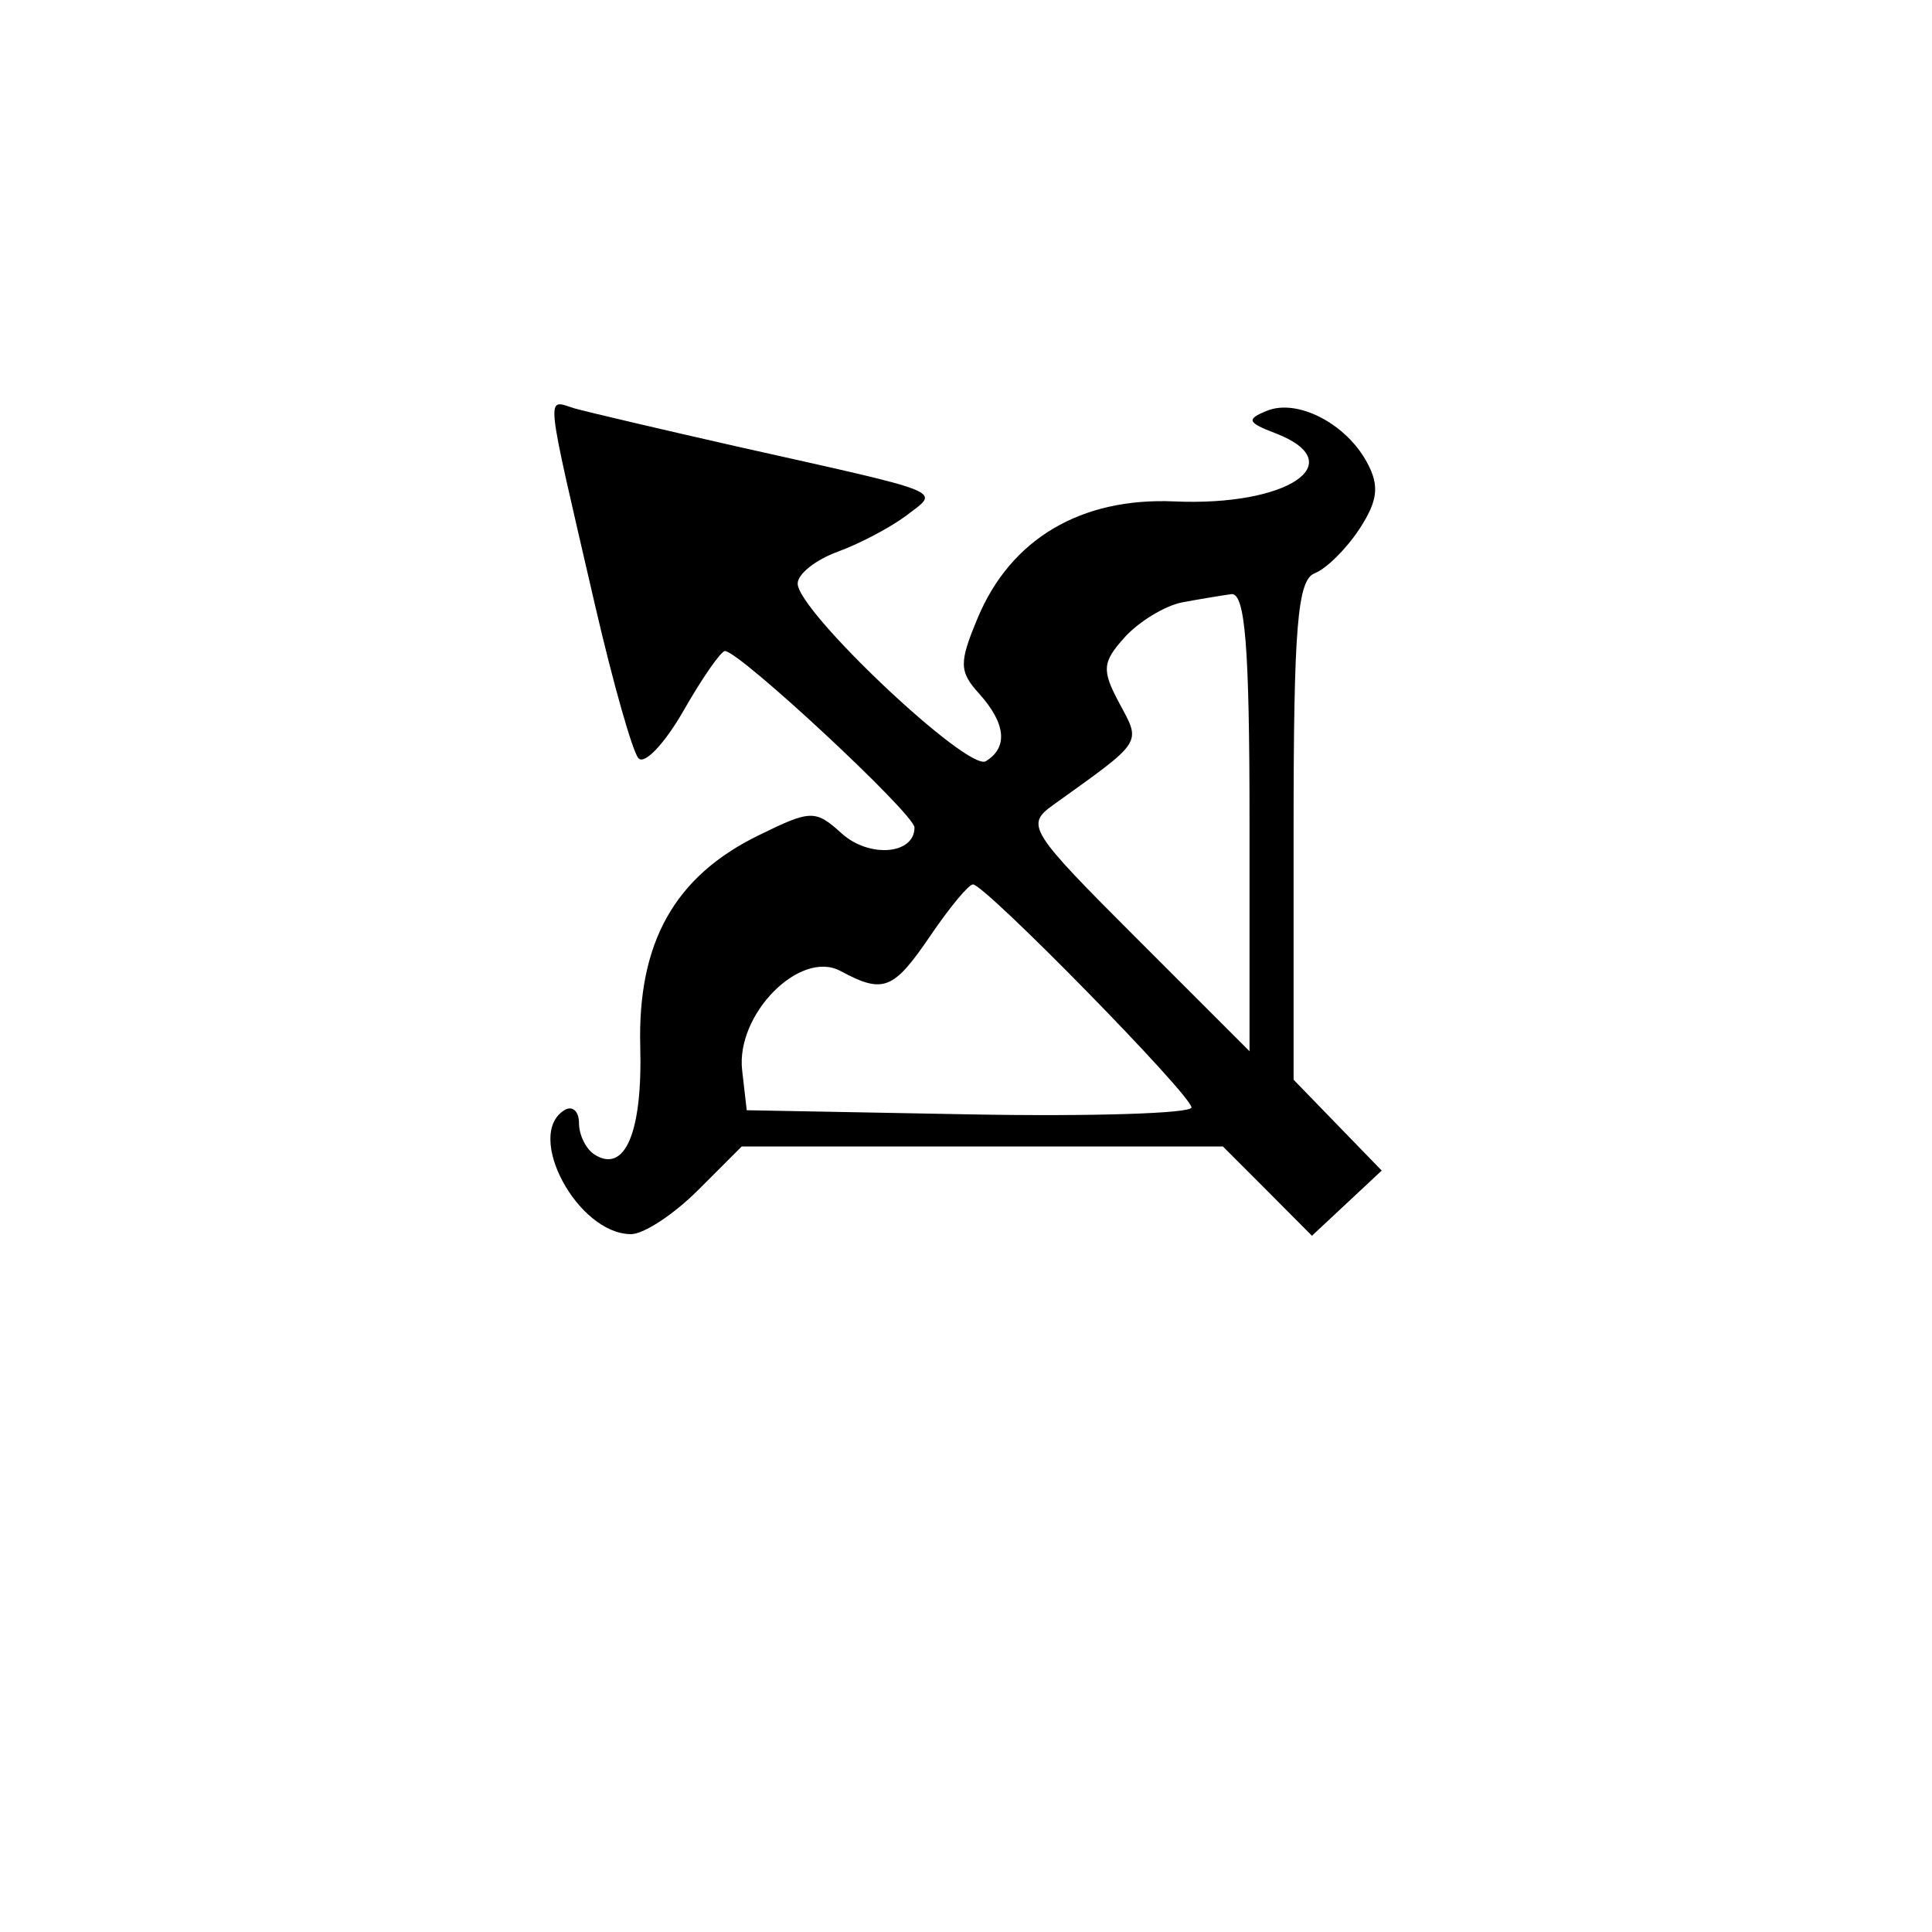
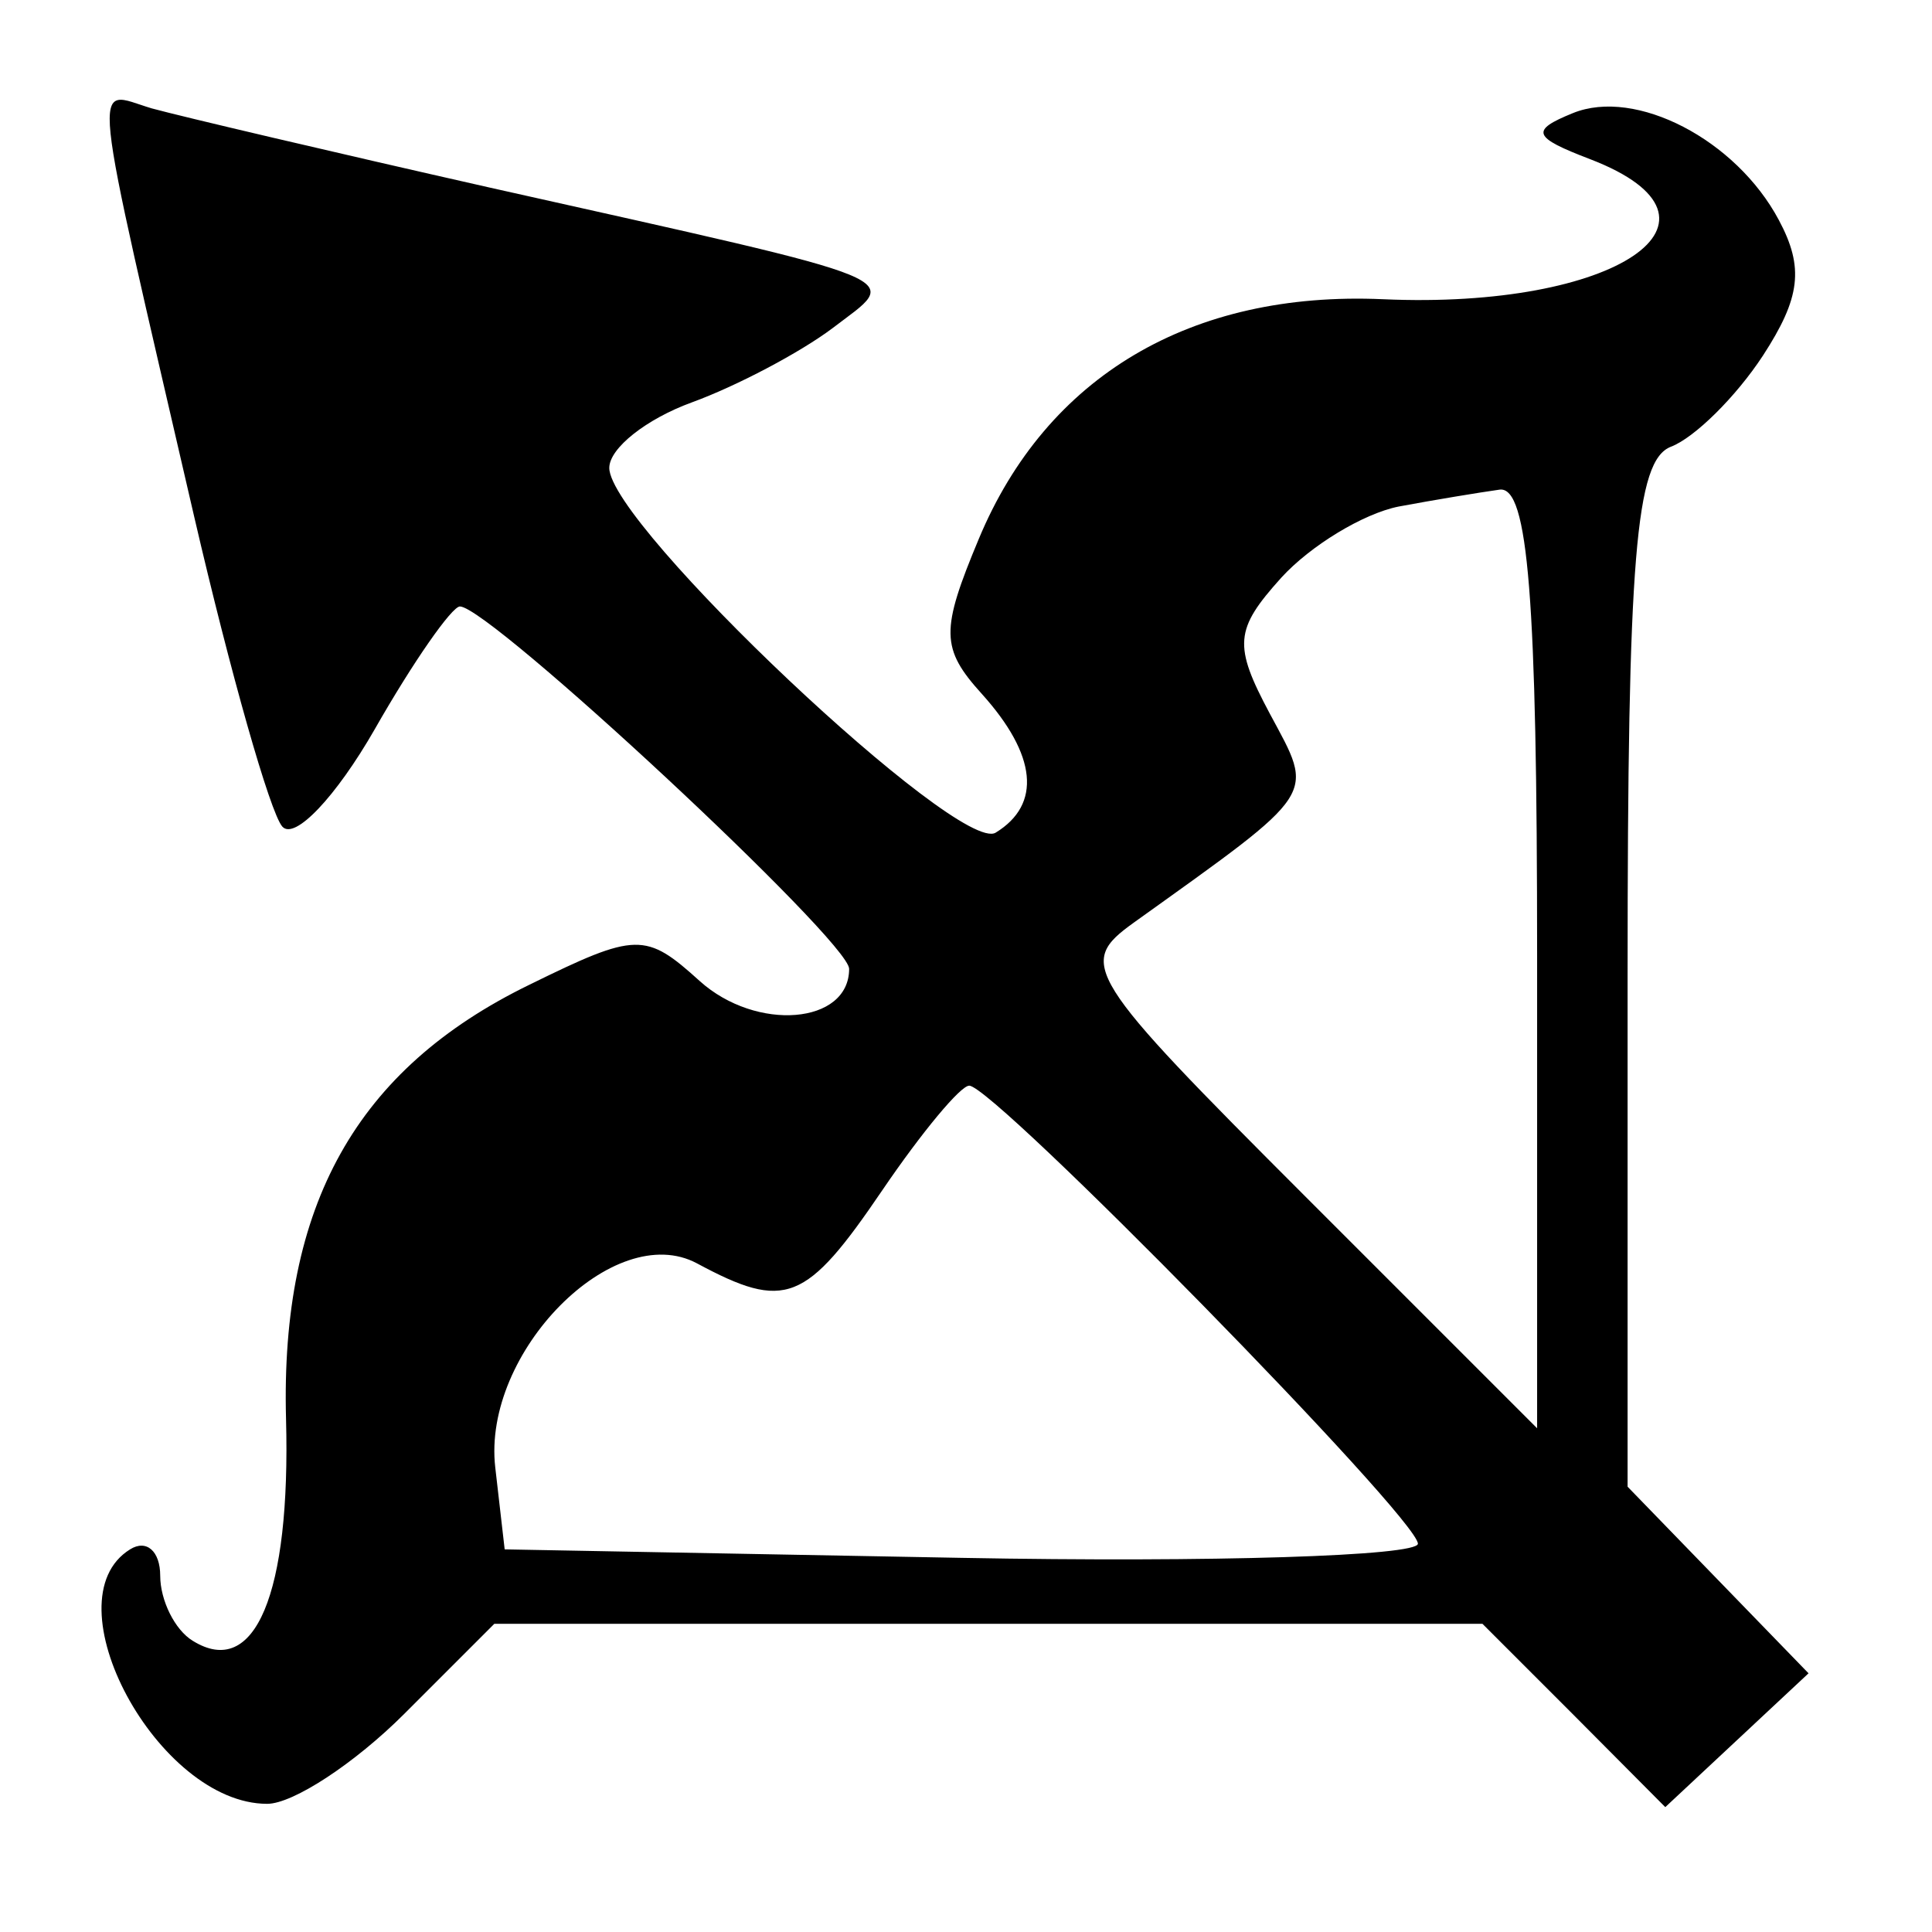
- <svg xmlns="http://www.w3.org/2000/svg" width="24" height="24" viewBox="0 0 595.3 841.9" fill="none">
+ <svg xmlns="http://www.w3.org/2000/svg" width="24" height="24" viewBox="95 155 410 410" fill="none">
  <path fill-rule="evenodd" clip-rule="evenodd" d="M198.9,194.8c92,20.6,87.3,18.7,72.7,29.9c-6.8,5.1-20.2,12.2-29.8,15.7s-17.5,9.7-17.5,13.9   c0,12.1,74.3,82.2,82,77.4c9.8-6,8.7-16.5-2.9-29.4c-8.8-9.7-8.8-13.5-0.7-32.9c14.4-34.6,45.1-52.7,85.8-50.9   c49.4,2.2,77.5-16.8,44-29.7c-12.3-4.7-12.8-6.1-3.7-9.8c13.3-5.4,34.6,5.6,43.7,22.7c5.4,10.1,4.6,16.5-3.4,28.8   c-5.7,8.7-14.5,17.4-19.5,19.3c-7.5,2.9-9.2,23.4-9.2,112.1v108.6l19.2,19.8l19.2,19.8l-15.2,14.2l-15.2,14.2L429,519l-19.4-19.4   H304.7H199.9l-19.1,19.1c-10.5,10.5-23.6,19.1-29.1,19.1c-23.2,0-46.5-43.2-29.1-54c3.5-2.2,6.4,0.4,6.4,5.6s3.1,11.5,6.9,13.8   c13.2,8.2,20.8-9.9,19.8-47.1c-1.2-45.3,14.9-74.2,51.6-92.1c22.8-11.2,24.7-11.2,36.2-0.8c12,10.8,31.7,9.2,31.7-2.6   c0-5.9-76.3-76.9-82.6-76.9c-1.7,0-9.9,11.7-18.1,26.1c-8.2,14.3-17,23.6-19.6,20.6s-11-32.6-18.7-65.8   c-22.5-97.4-21.8-90.4-9-86.6C133.4,179.7,165.7,187.3,198.9,194.8z M391.8,262.5c-7.5,1.5-18.7,8.3-24.9,15.1   c-9.9,11-10.2,14.3-2.4,28.9c9.5,17.7,10.6,16-28.9,44.3c-12.1,8.7-10.5,11.2,36.5,58.2l49.1,49.1v-100c0-76.3-1.9-99.8-7.9-99.2   C409,259.5,399.3,261.1,391.8,262.5z M282.3,407.5c-16.3,24-20.6,25.7-39.4,15.6c-17.6-9.4-45.6,18.9-42.8,43.3l2,17.4l96.9,1.8   c53.3,1,96.9-0.4,96.9-3c0-5.4-90-97.2-95.2-97.2C298.9,385.3,290.6,395.3,282.3,407.5z" fill="currentColor" />
</svg>
